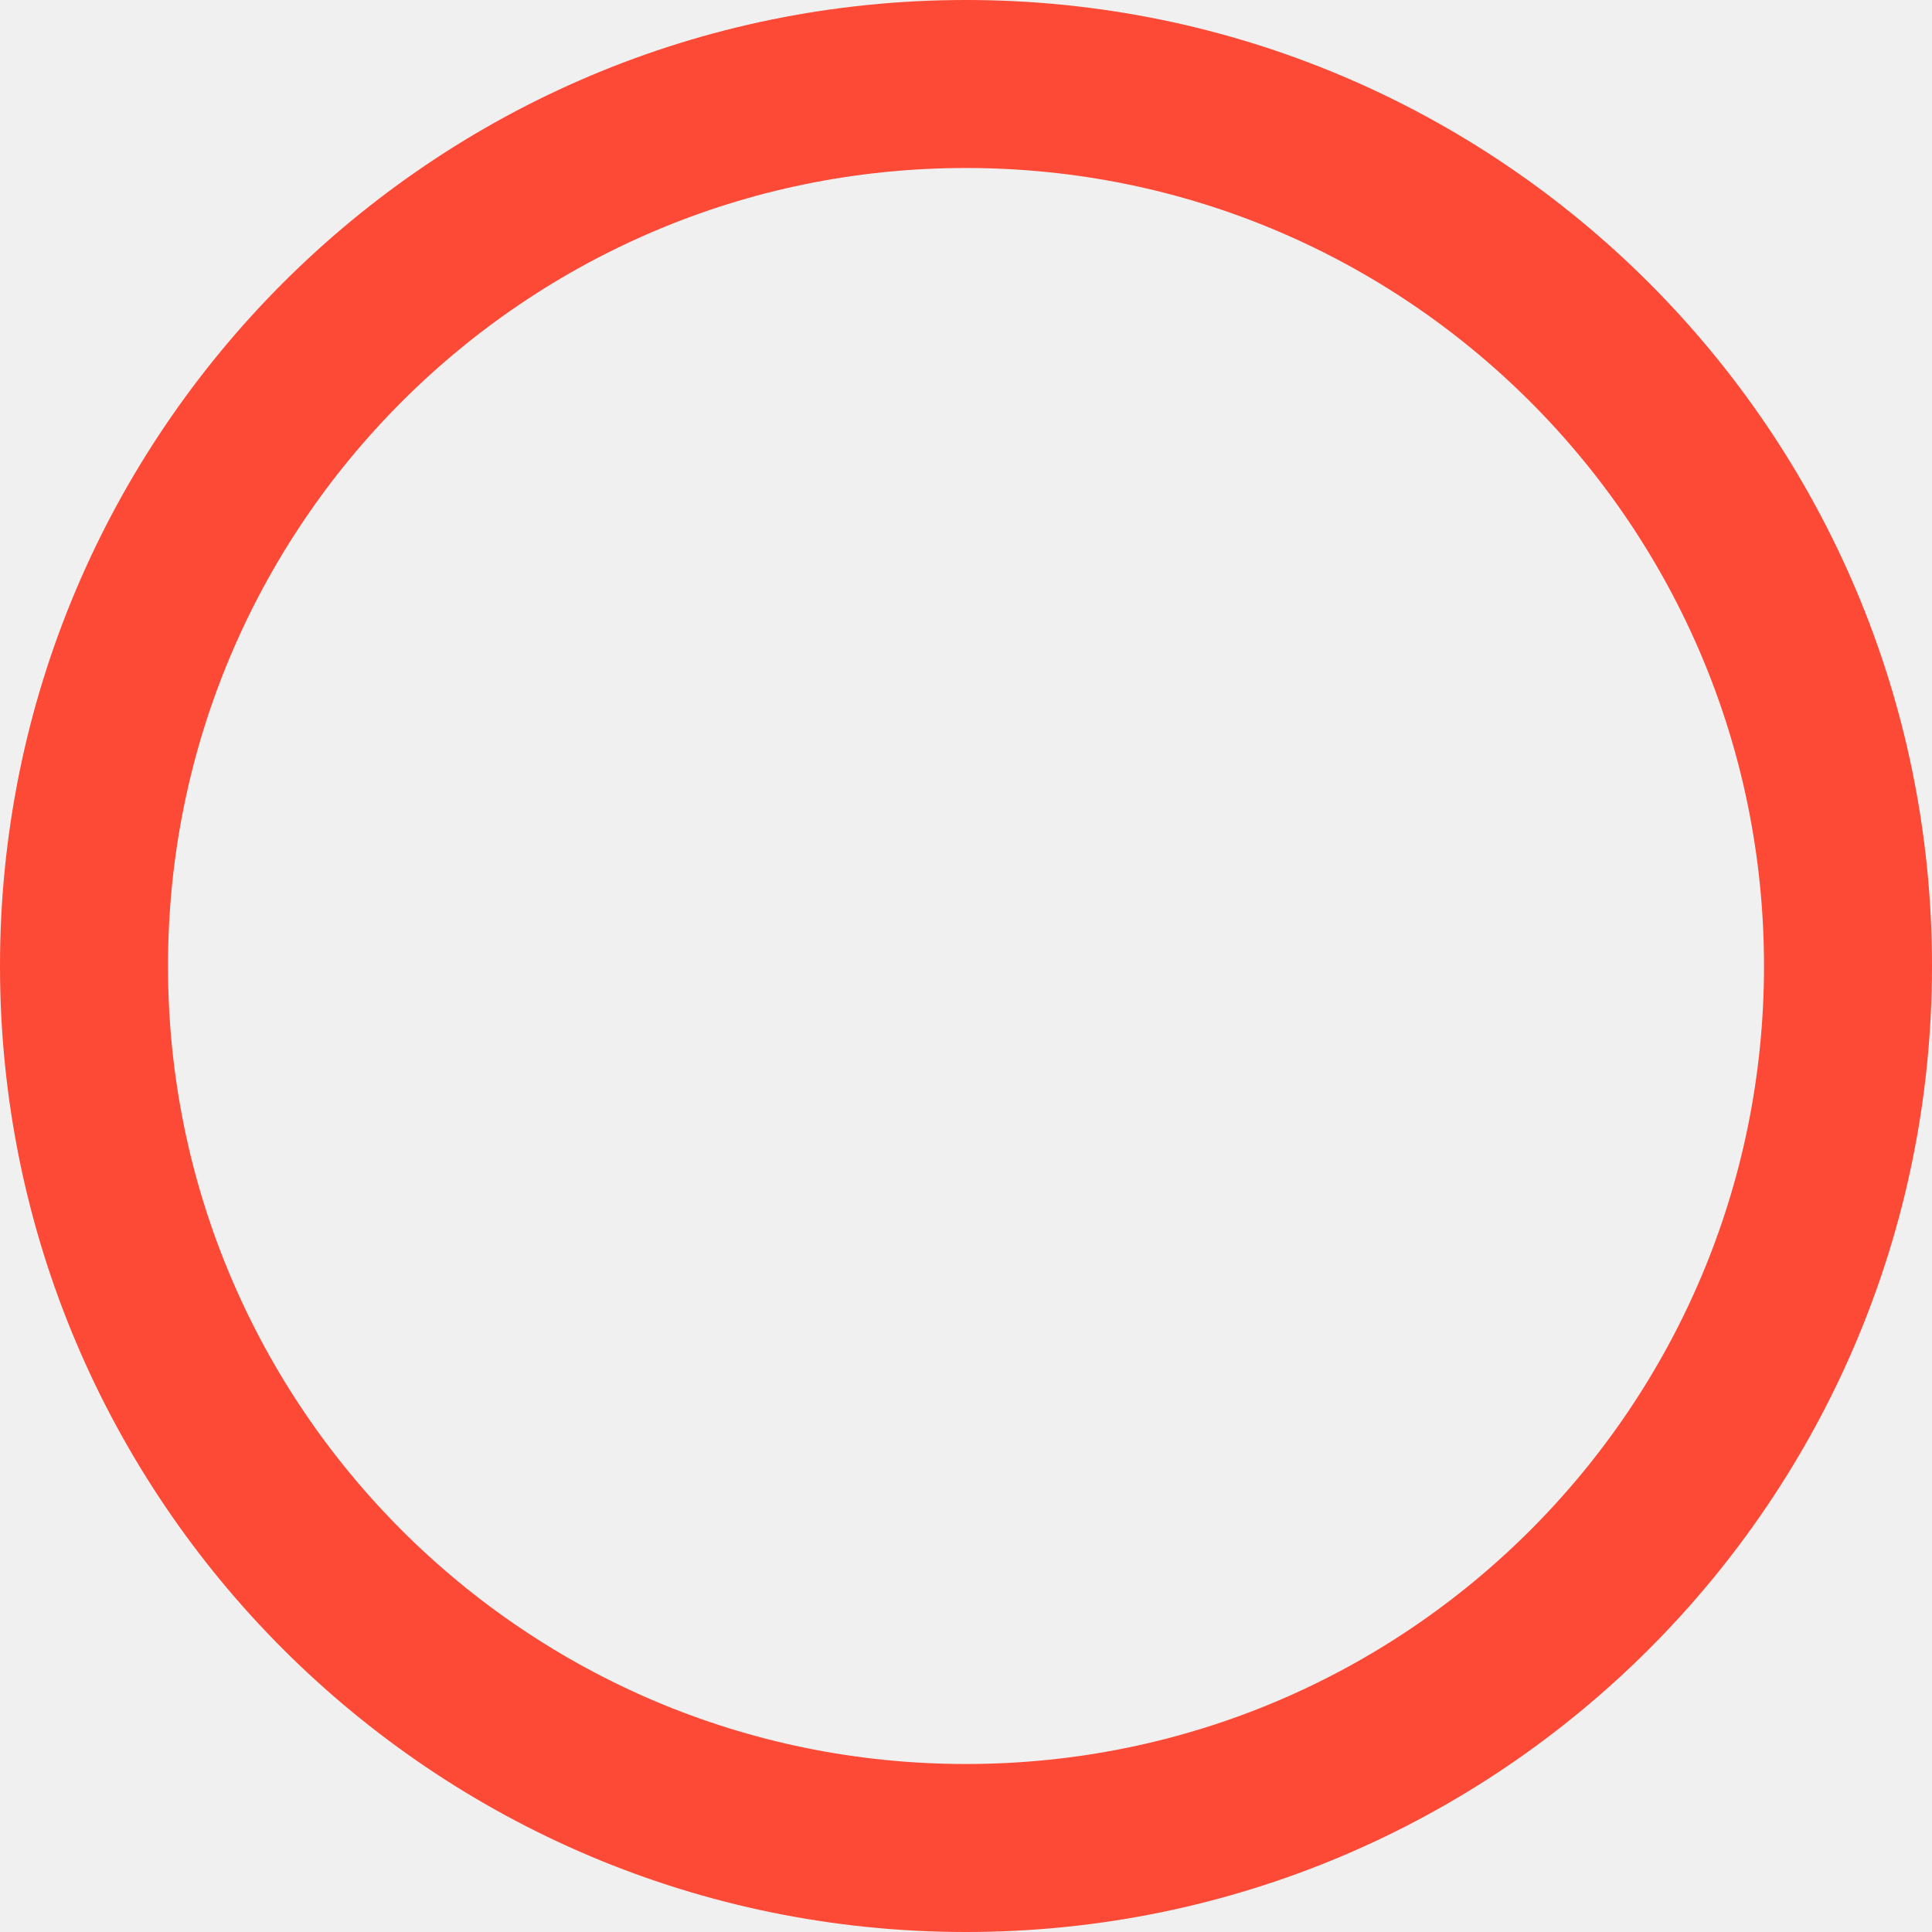
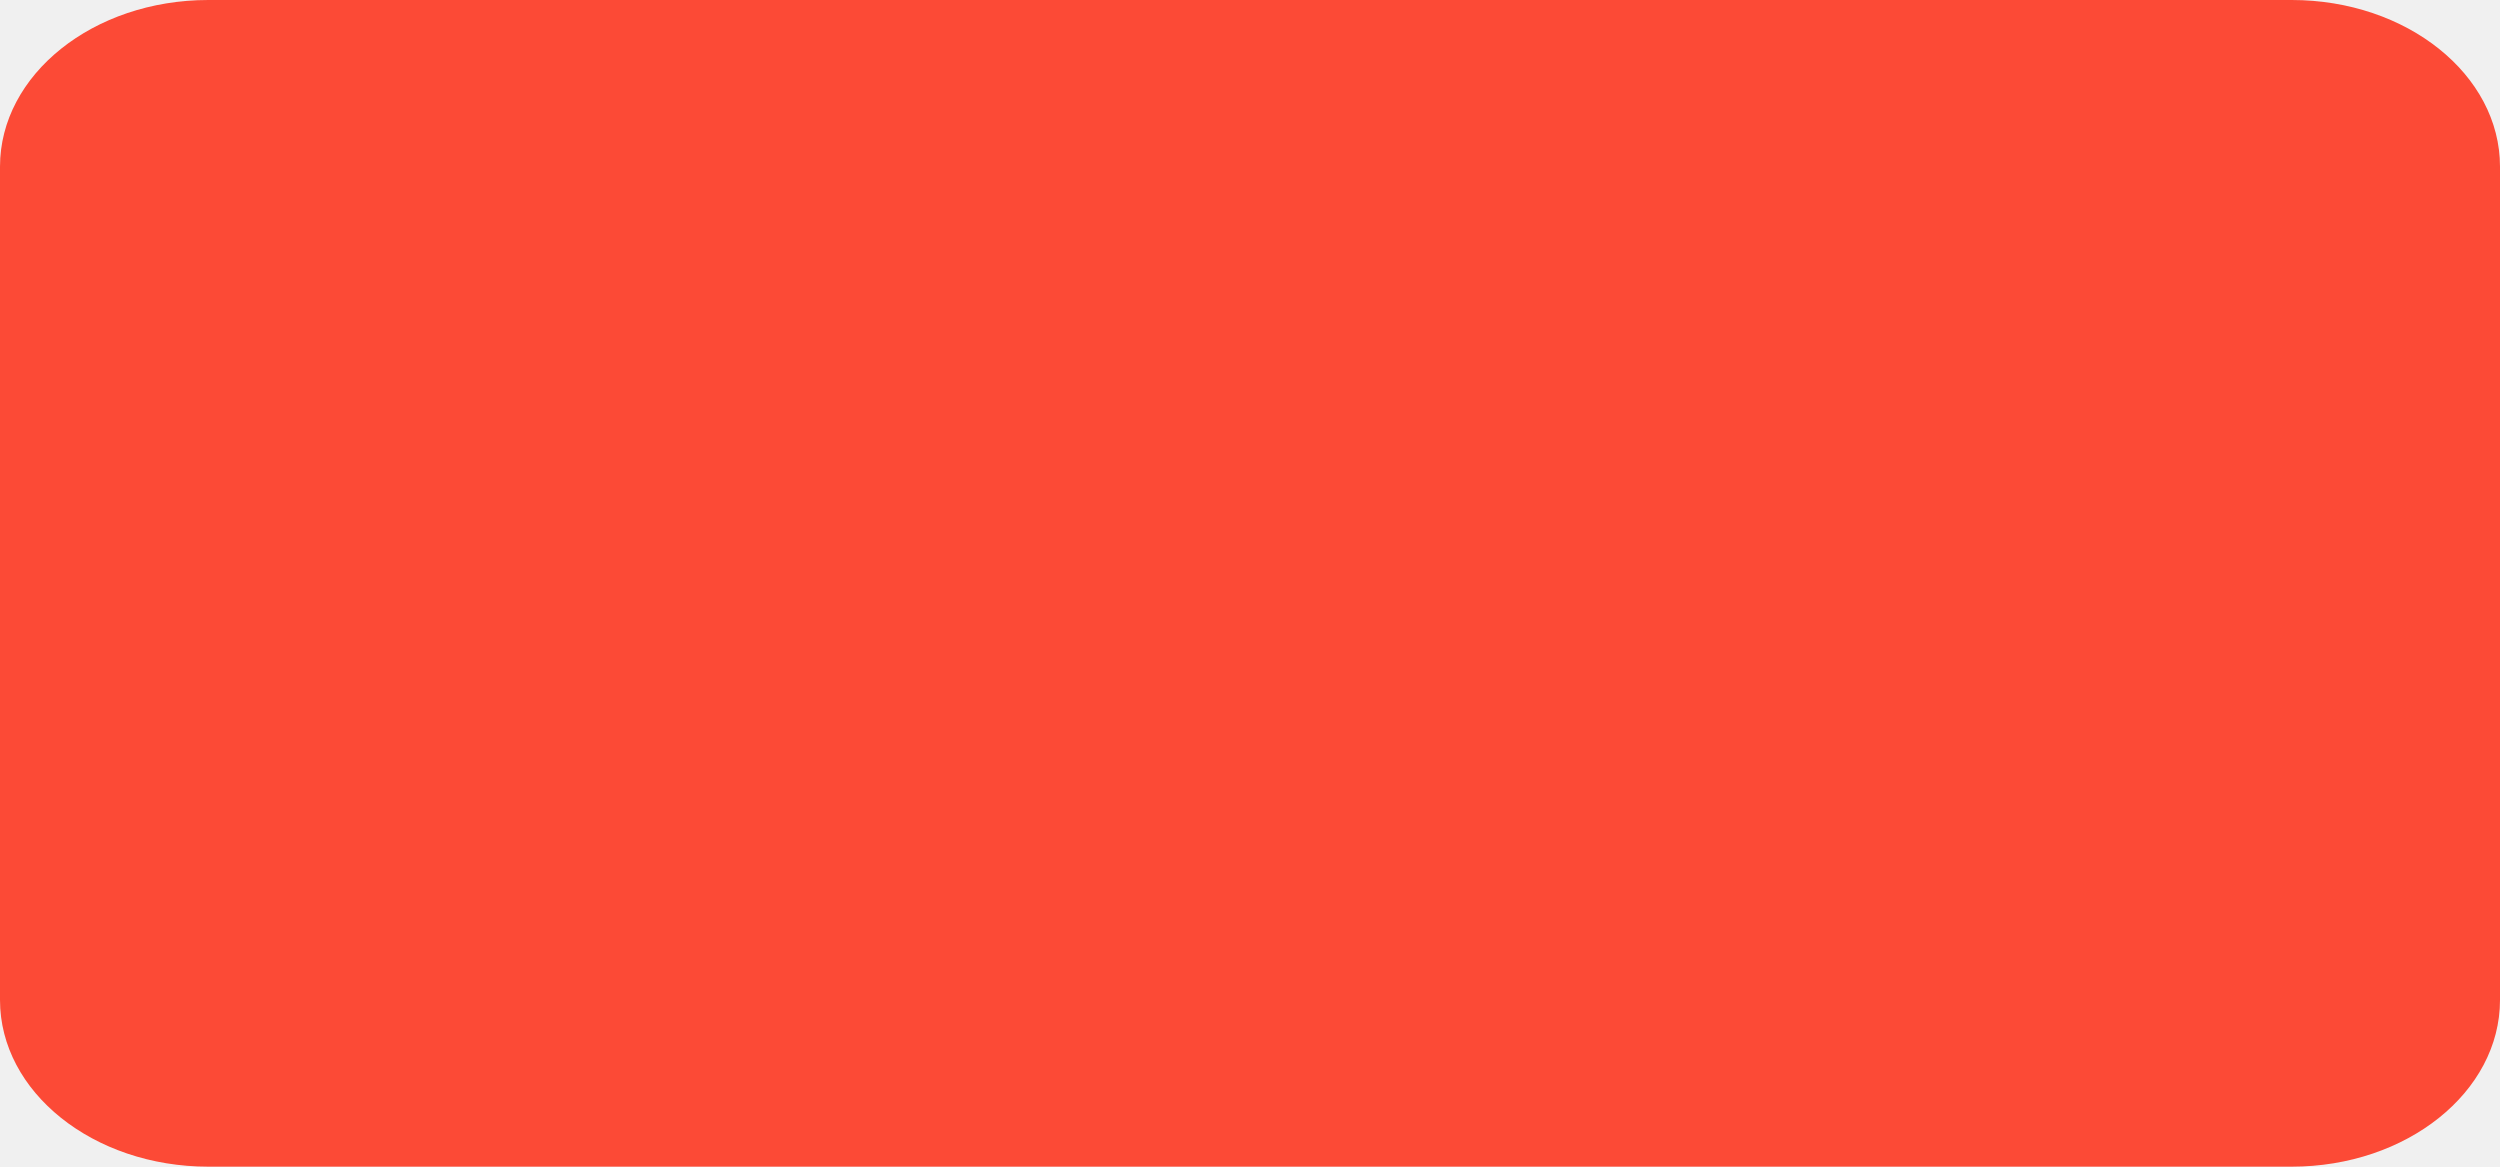
- <svg xmlns="http://www.w3.org/2000/svg" version="1.1" width="23px" height="23px">
-   <defs>
-     <mask fill="white" id="clip43">
-       <path d="M 0 11.5  C 0 17.851  5.149 23  11.5 23  C 17.851 23  23 17.851  23 11.5  C 23 5.149  17.851 0  11.5 0  C 5.149 0  0 5.149  0 11.5  Z " fill-rule="evenodd" />
-     </mask>
-   </defs>
-   <g transform="matrix(1 0 0 1 -367 -161 )">
-     <path d="M 0 11.5  C 0 17.851  5.149 23  11.5 23  C 17.851 23  23 17.851  23 11.5  C 23 5.149  17.851 0  11.5 0  C 5.149 0  0 5.149  0 11.5  Z " fill-rule="nonzero" fill="#ffffff" stroke="none" fill-opacity="0" transform="matrix(1 0 0 1 367 161 )" />
-     <path d="M 0 11.5  C 0 17.851  5.149 23  11.5 23  C 17.851 23  23 17.851  23 11.5  C 23 5.149  17.851 0  11.5 0  C 5.149 0  0 5.149  0 11.5  Z " stroke-width="4" stroke="#fc4a36" fill="none" transform="matrix(1 0 0 1 367 161 )" mask="url(#clip43)" />
+ <svg xmlns="http://www.w3.org/2000/svg" version="1.1" width="60px" height="28px">
+   <g transform="matrix(1 0 0 1 -358 -290 )">
+     <path d="M 0 4  C 0 1.791  2.239 0  5 0  C 5 0  55 0  55 0  C 57.761 0  60 1.791  60 4  C 60 4  60 24  60 24  C 60 26.209  57.761 28  55 28  C 55 28  5 28  5 28  C 2.239 28  0 26.209  0 24  C 0 24  0 4  0 4  Z " fill-rule="nonzero" fill="#fc4a36" stroke="none" transform="matrix(1 0 0 1 358 290 )" />
  </g>
</svg>
